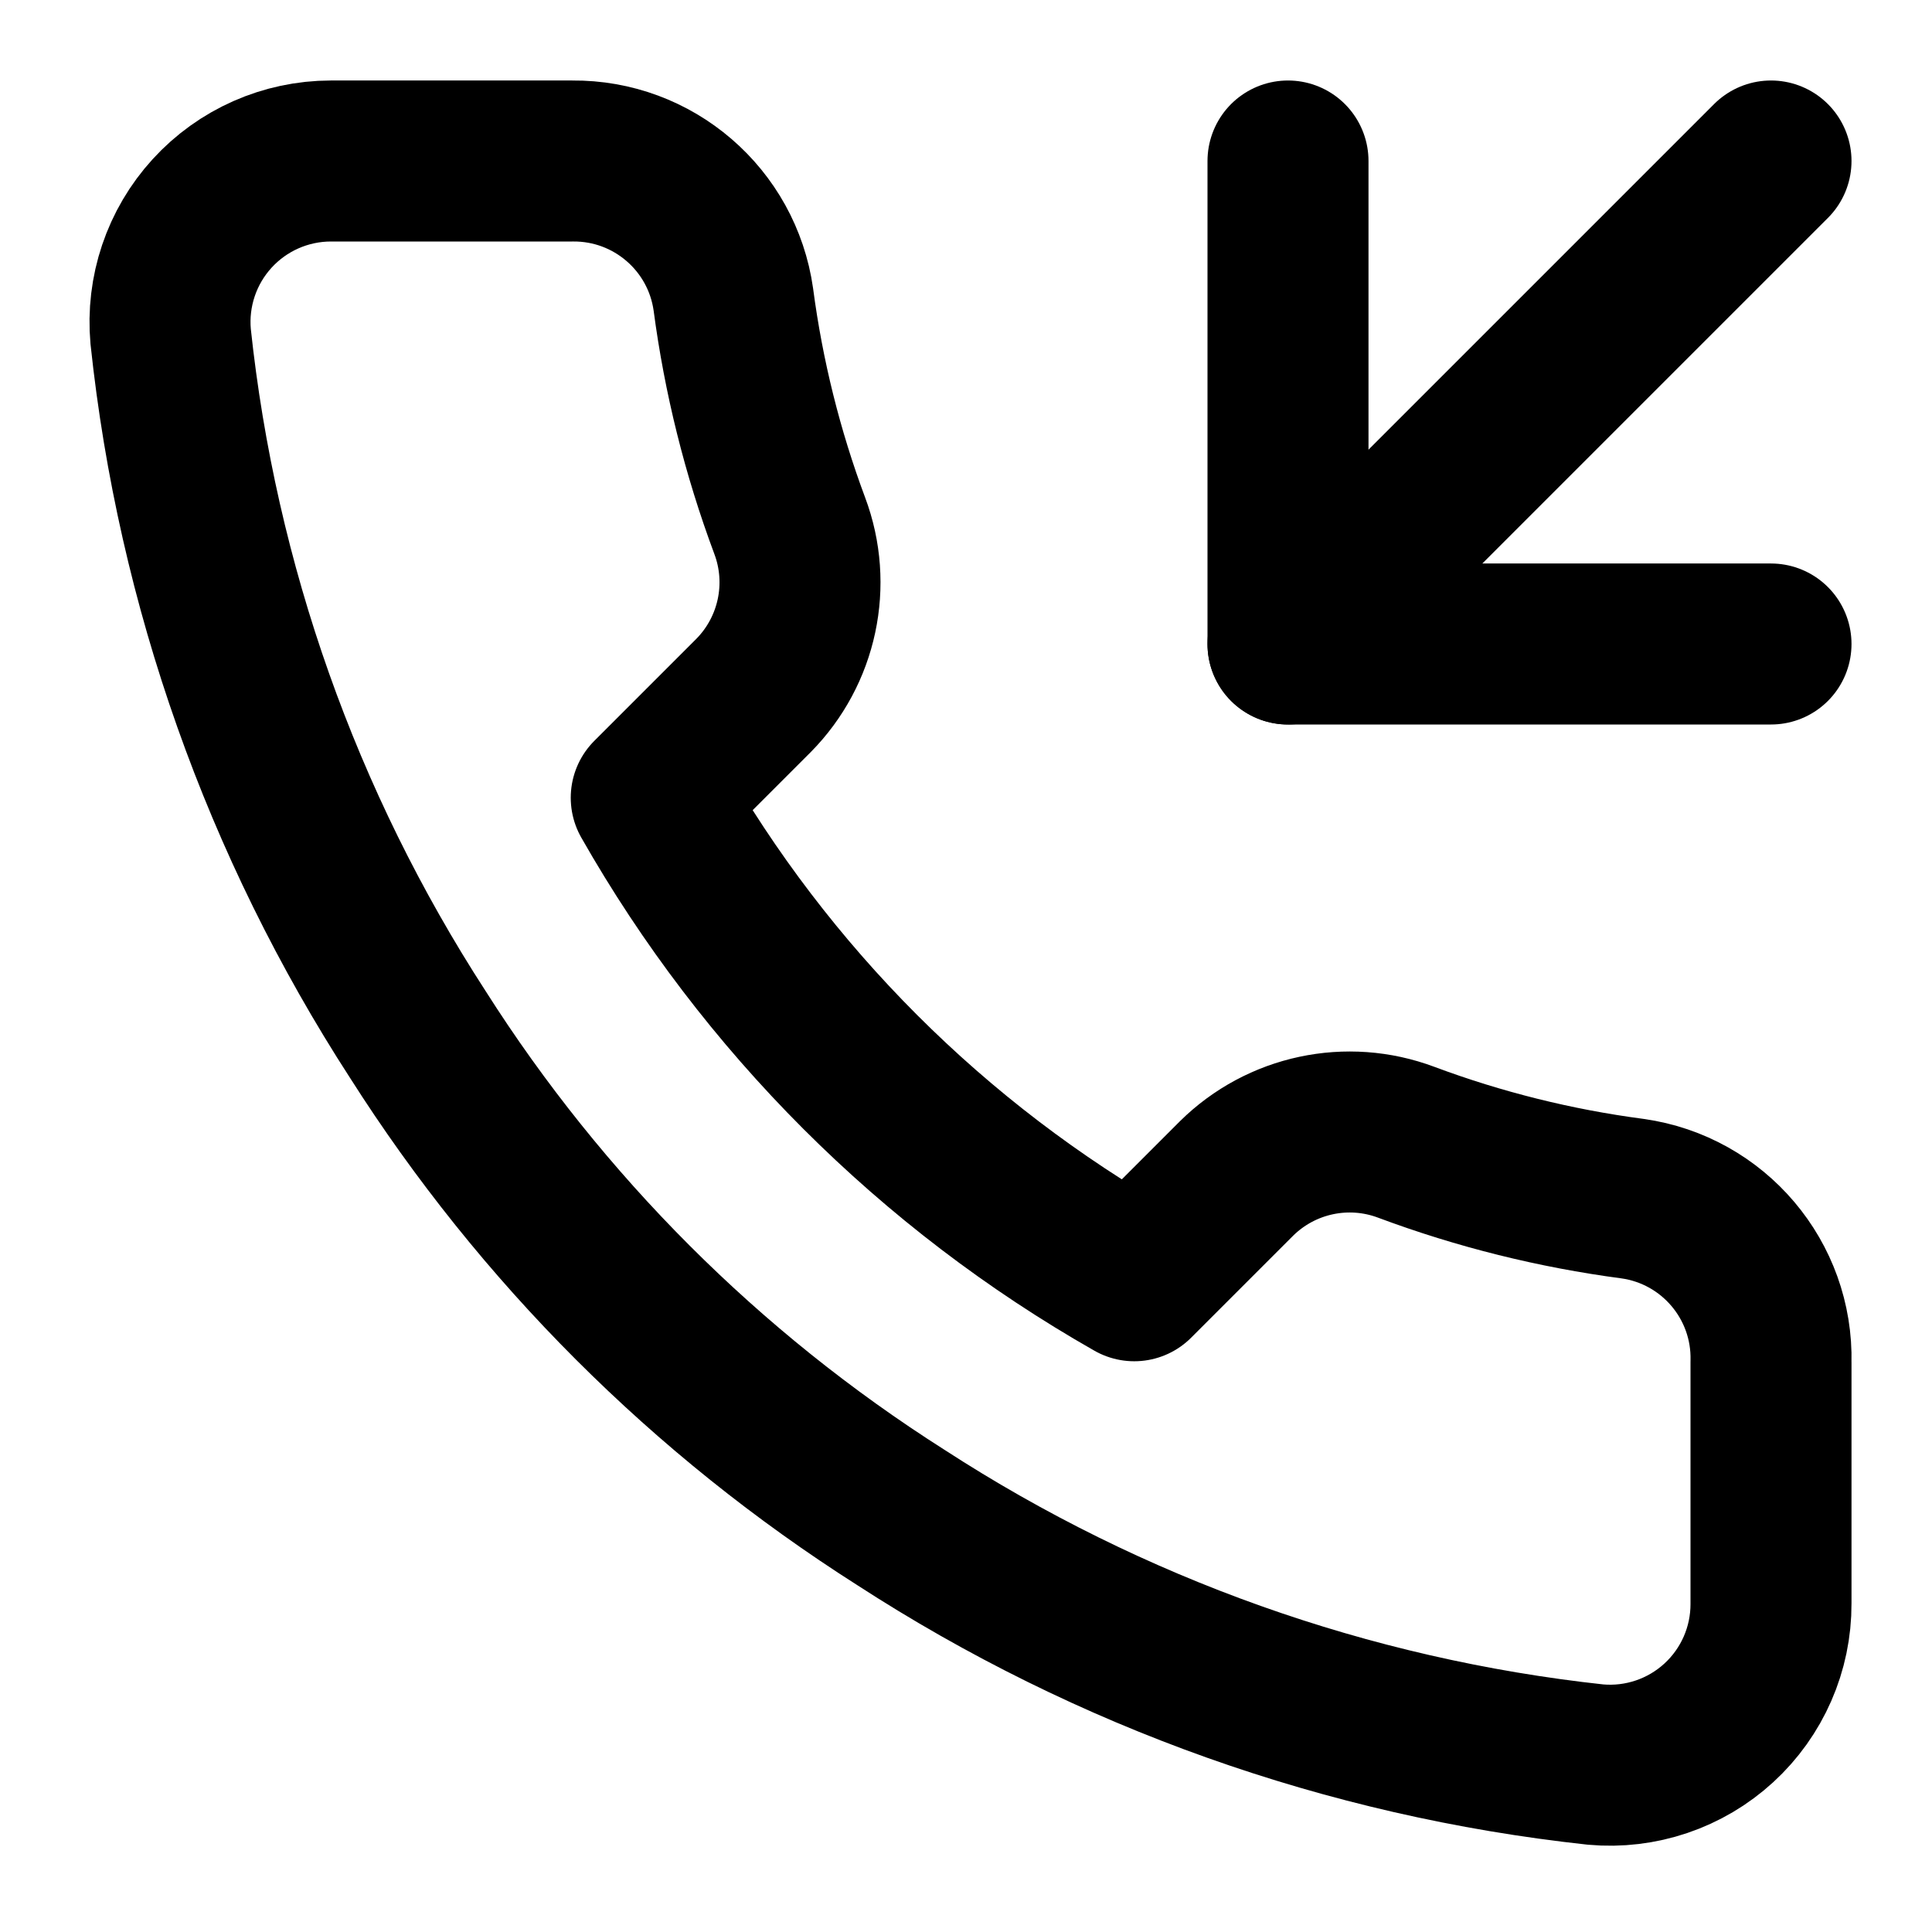
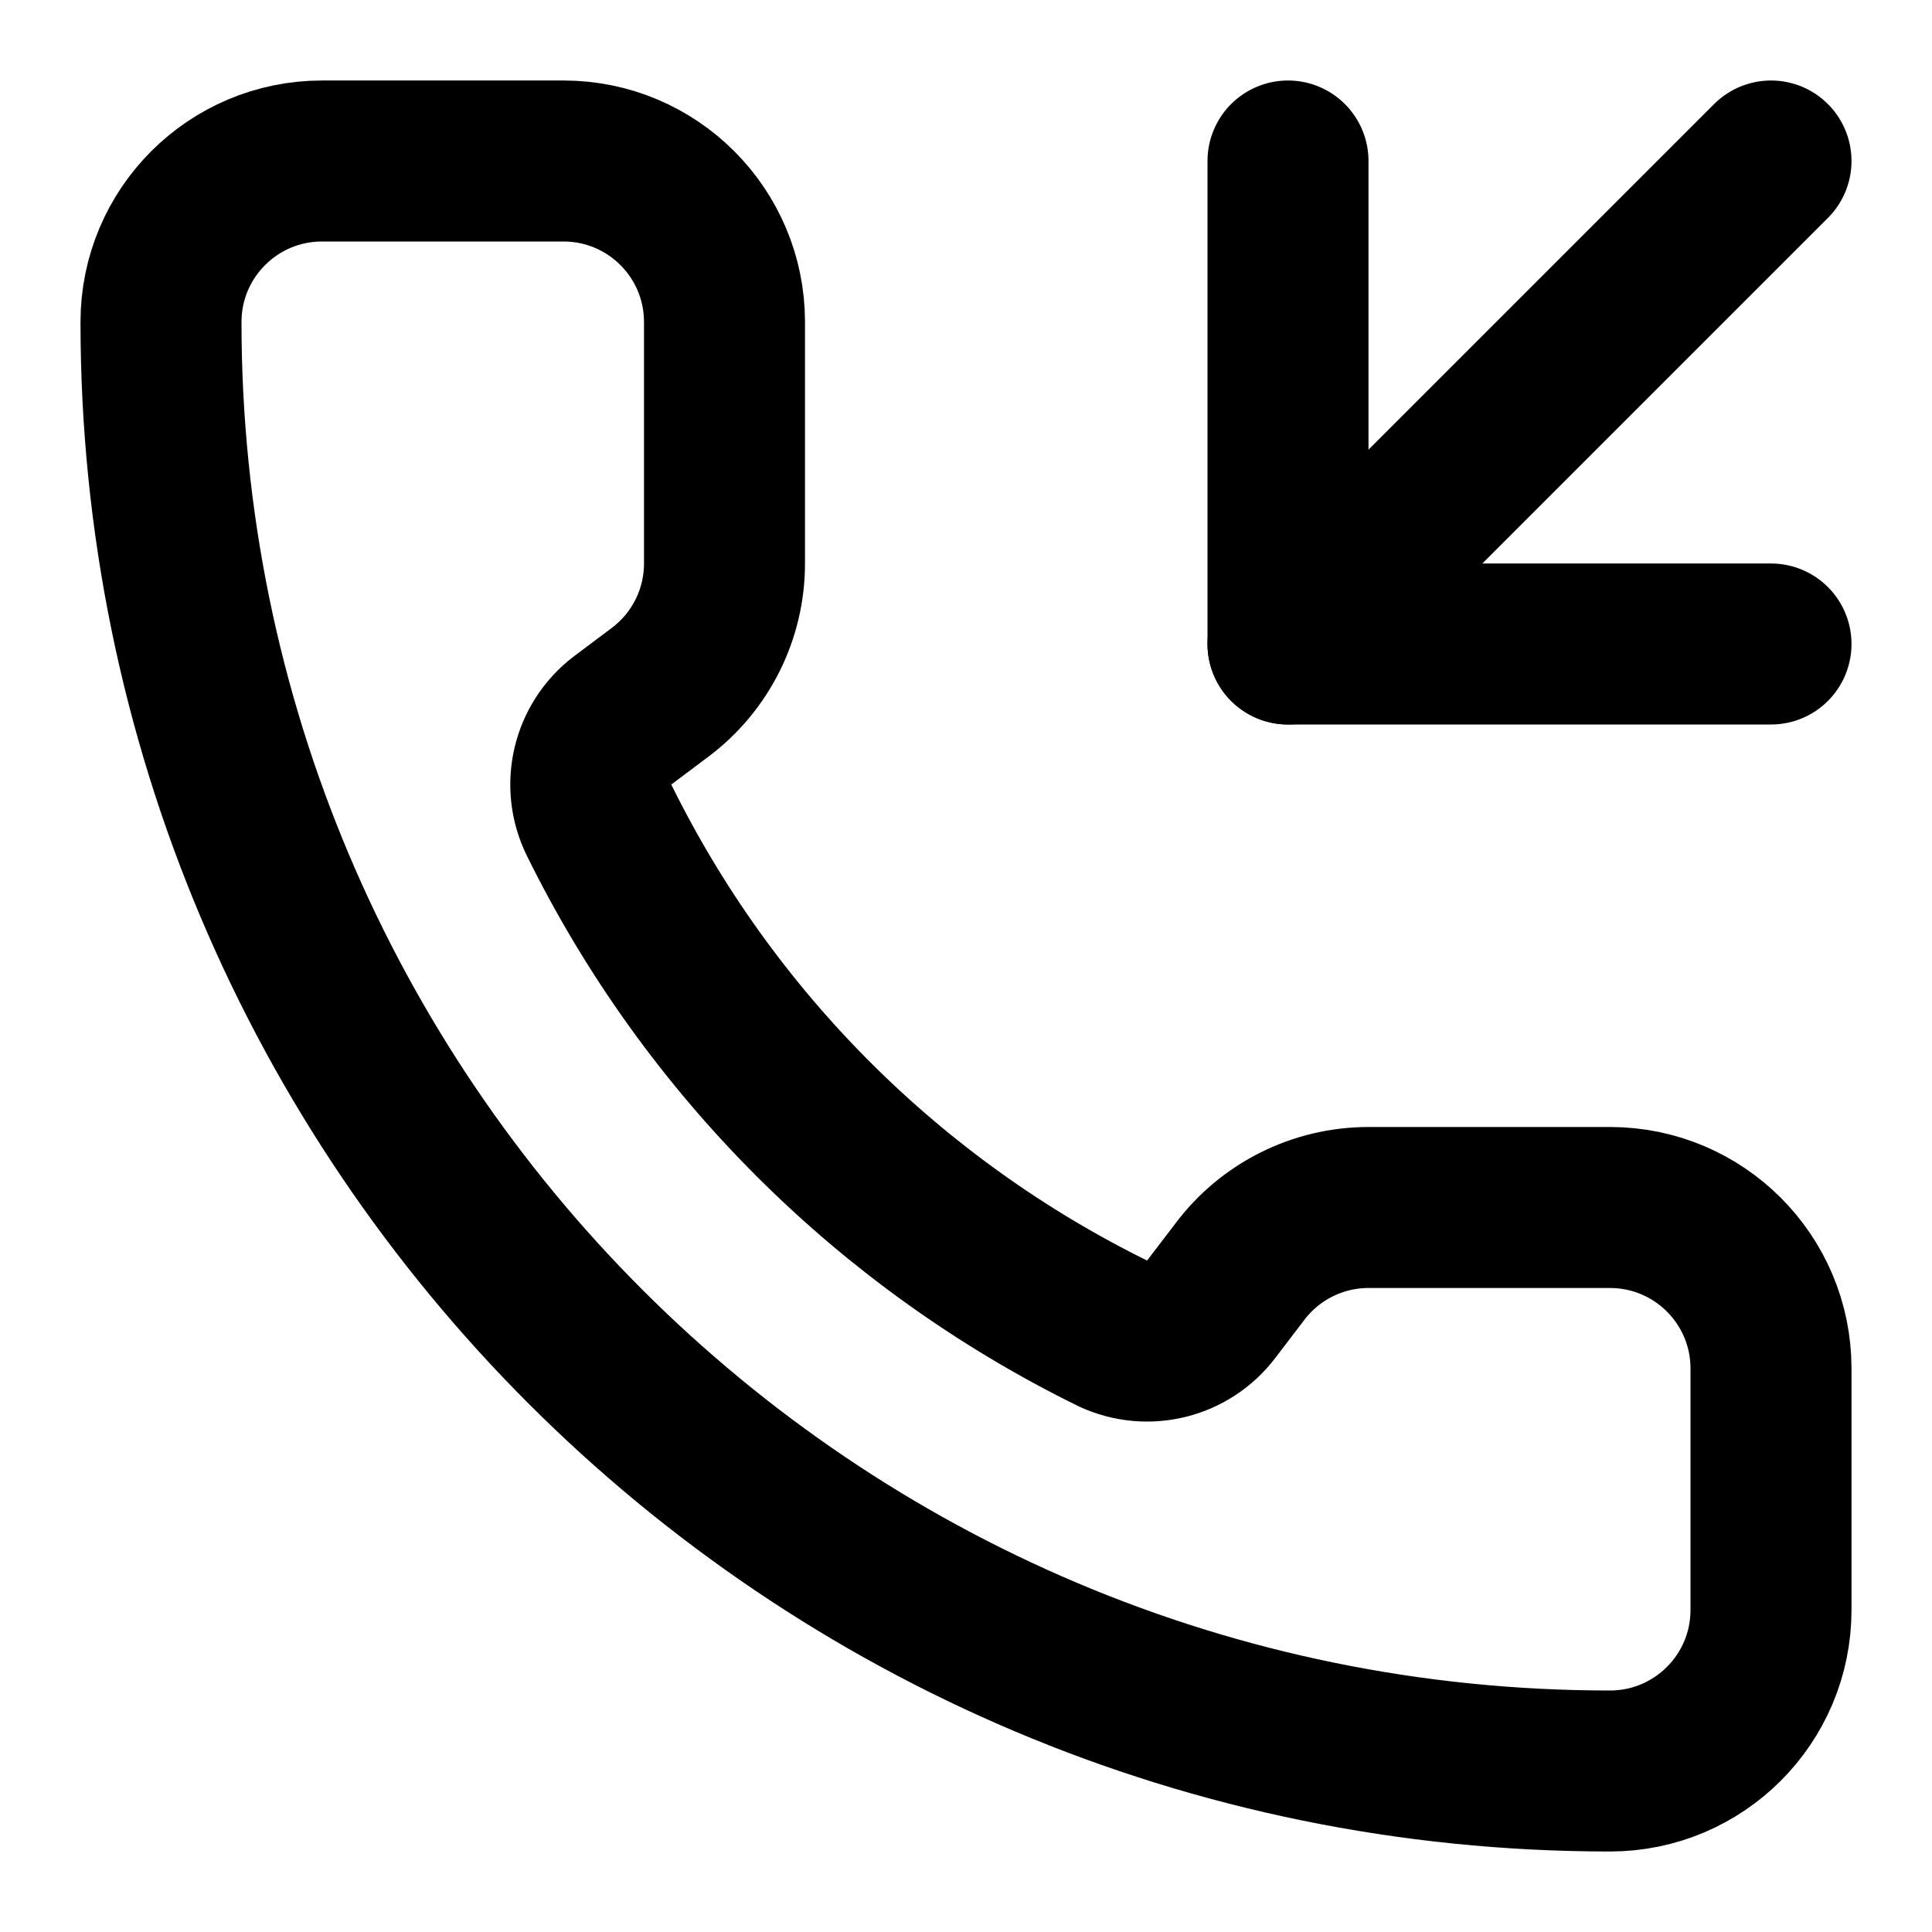
<svg xmlns="http://www.w3.org/2000/svg" width="24" height="24" viewBox="0 0 24 24" fill="none" stroke="currentColor" stroke-width="2" stroke-linecap="round" stroke-linejoin="round">
-   <polyline points="16 2 16 8 22 8" />
-   <line x1="22" x2="16" y1="2" y2="8" />
-   <path d="M22 16.92v3a2 2 0 0 1-2.18 2 19.79 19.79 0 0 1-8.63-3.07 19.5 19.5 0 0 1-6-6 19.79 19.79 0 0 1-3.07-8.67A2 2 0 0 1 4.11 2h3a2 2 0 0 1 2 1.72 12.84 12.84 0 0 0 .7 2.81 2 2 0 0 1-.45 2.11L8.09 9.91a16 16 0 0 0 6 6l1.27-1.27a2 2 0 0 1 2.11-.45 12.84 12.84 0 0 0 2.81.7A2 2 0 0 1 22 16.92z" />
+   <path d="M16 2v6h6" />
+   <path d="m22 2-6 6" />
+   <path d="M13.832 16.568a1 1 0 0 0 1.213-.303l.355-.465A2 2 0 0 1 17 15h3a2 2 0 0 1 2 2v3a2 2 0 0 1-2 2A18 18 0 0 1 2 4a2 2 0 0 1 2-2h3a2 2 0 0 1 2 2v3a2 2 0 0 1-.8 1.6l-.468.351a1 1 0 0 0-.292 1.233 14 14 0 0 0 6.392 6.384" />
</svg>
